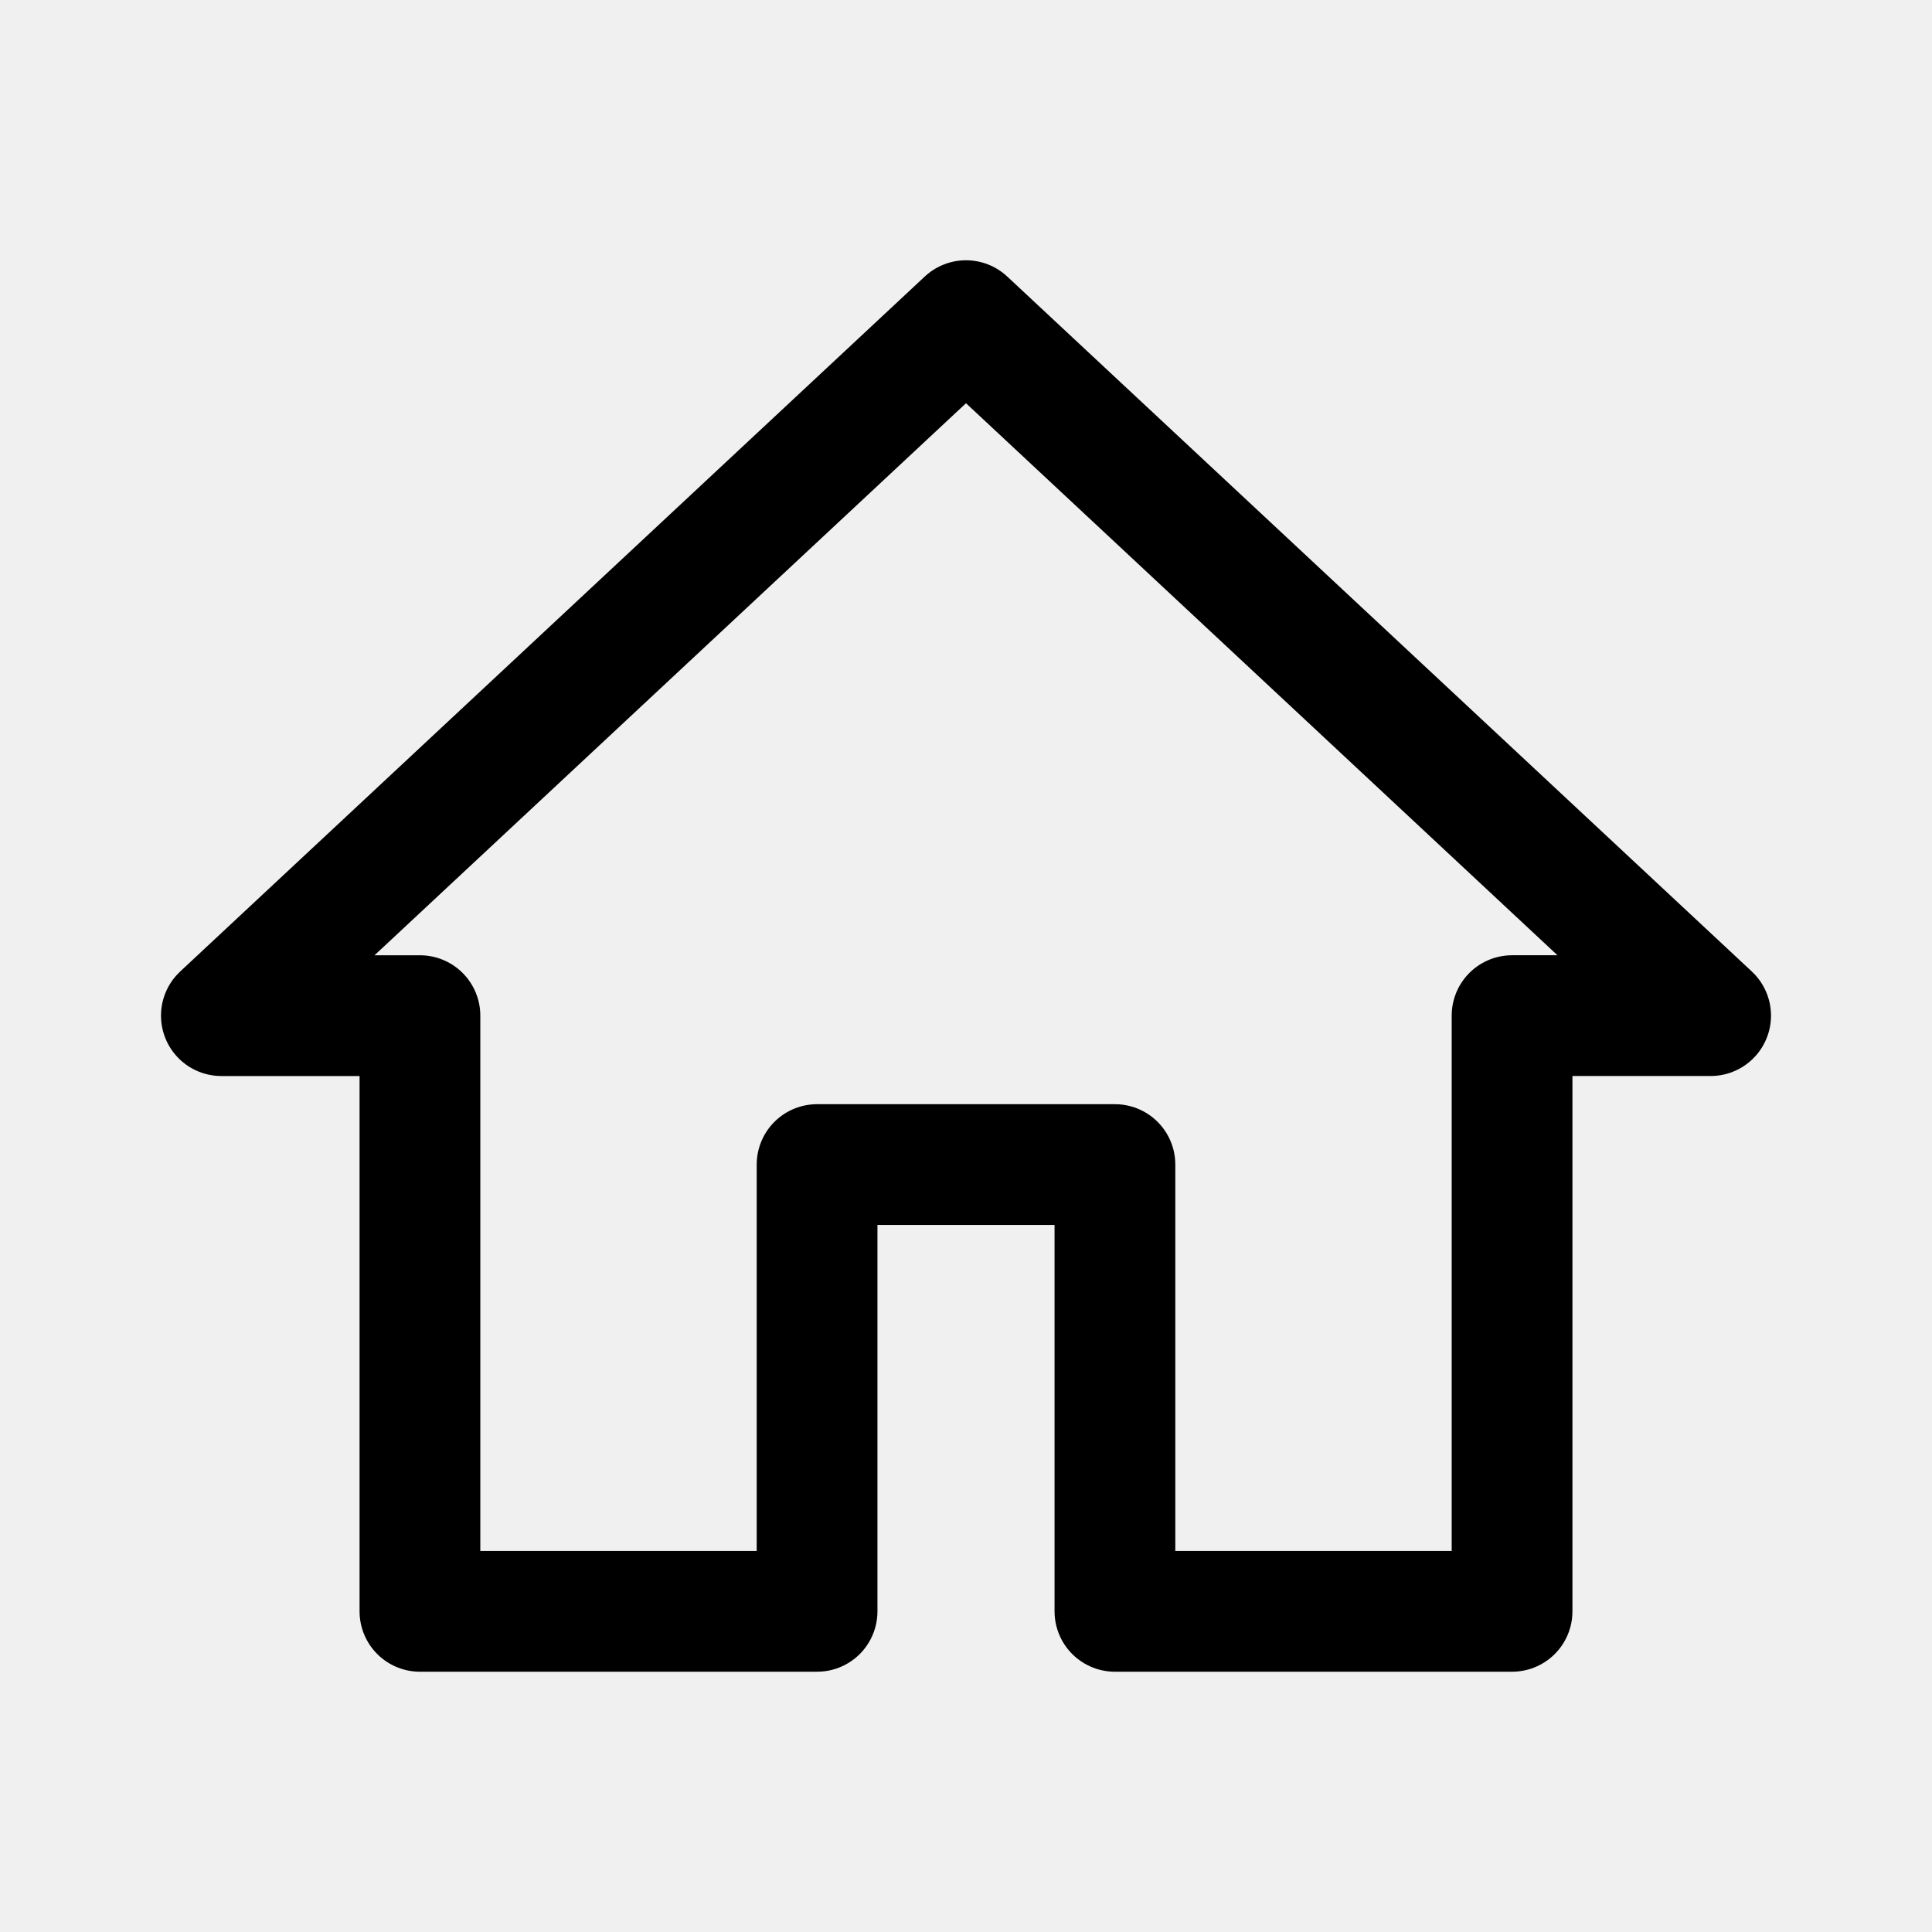
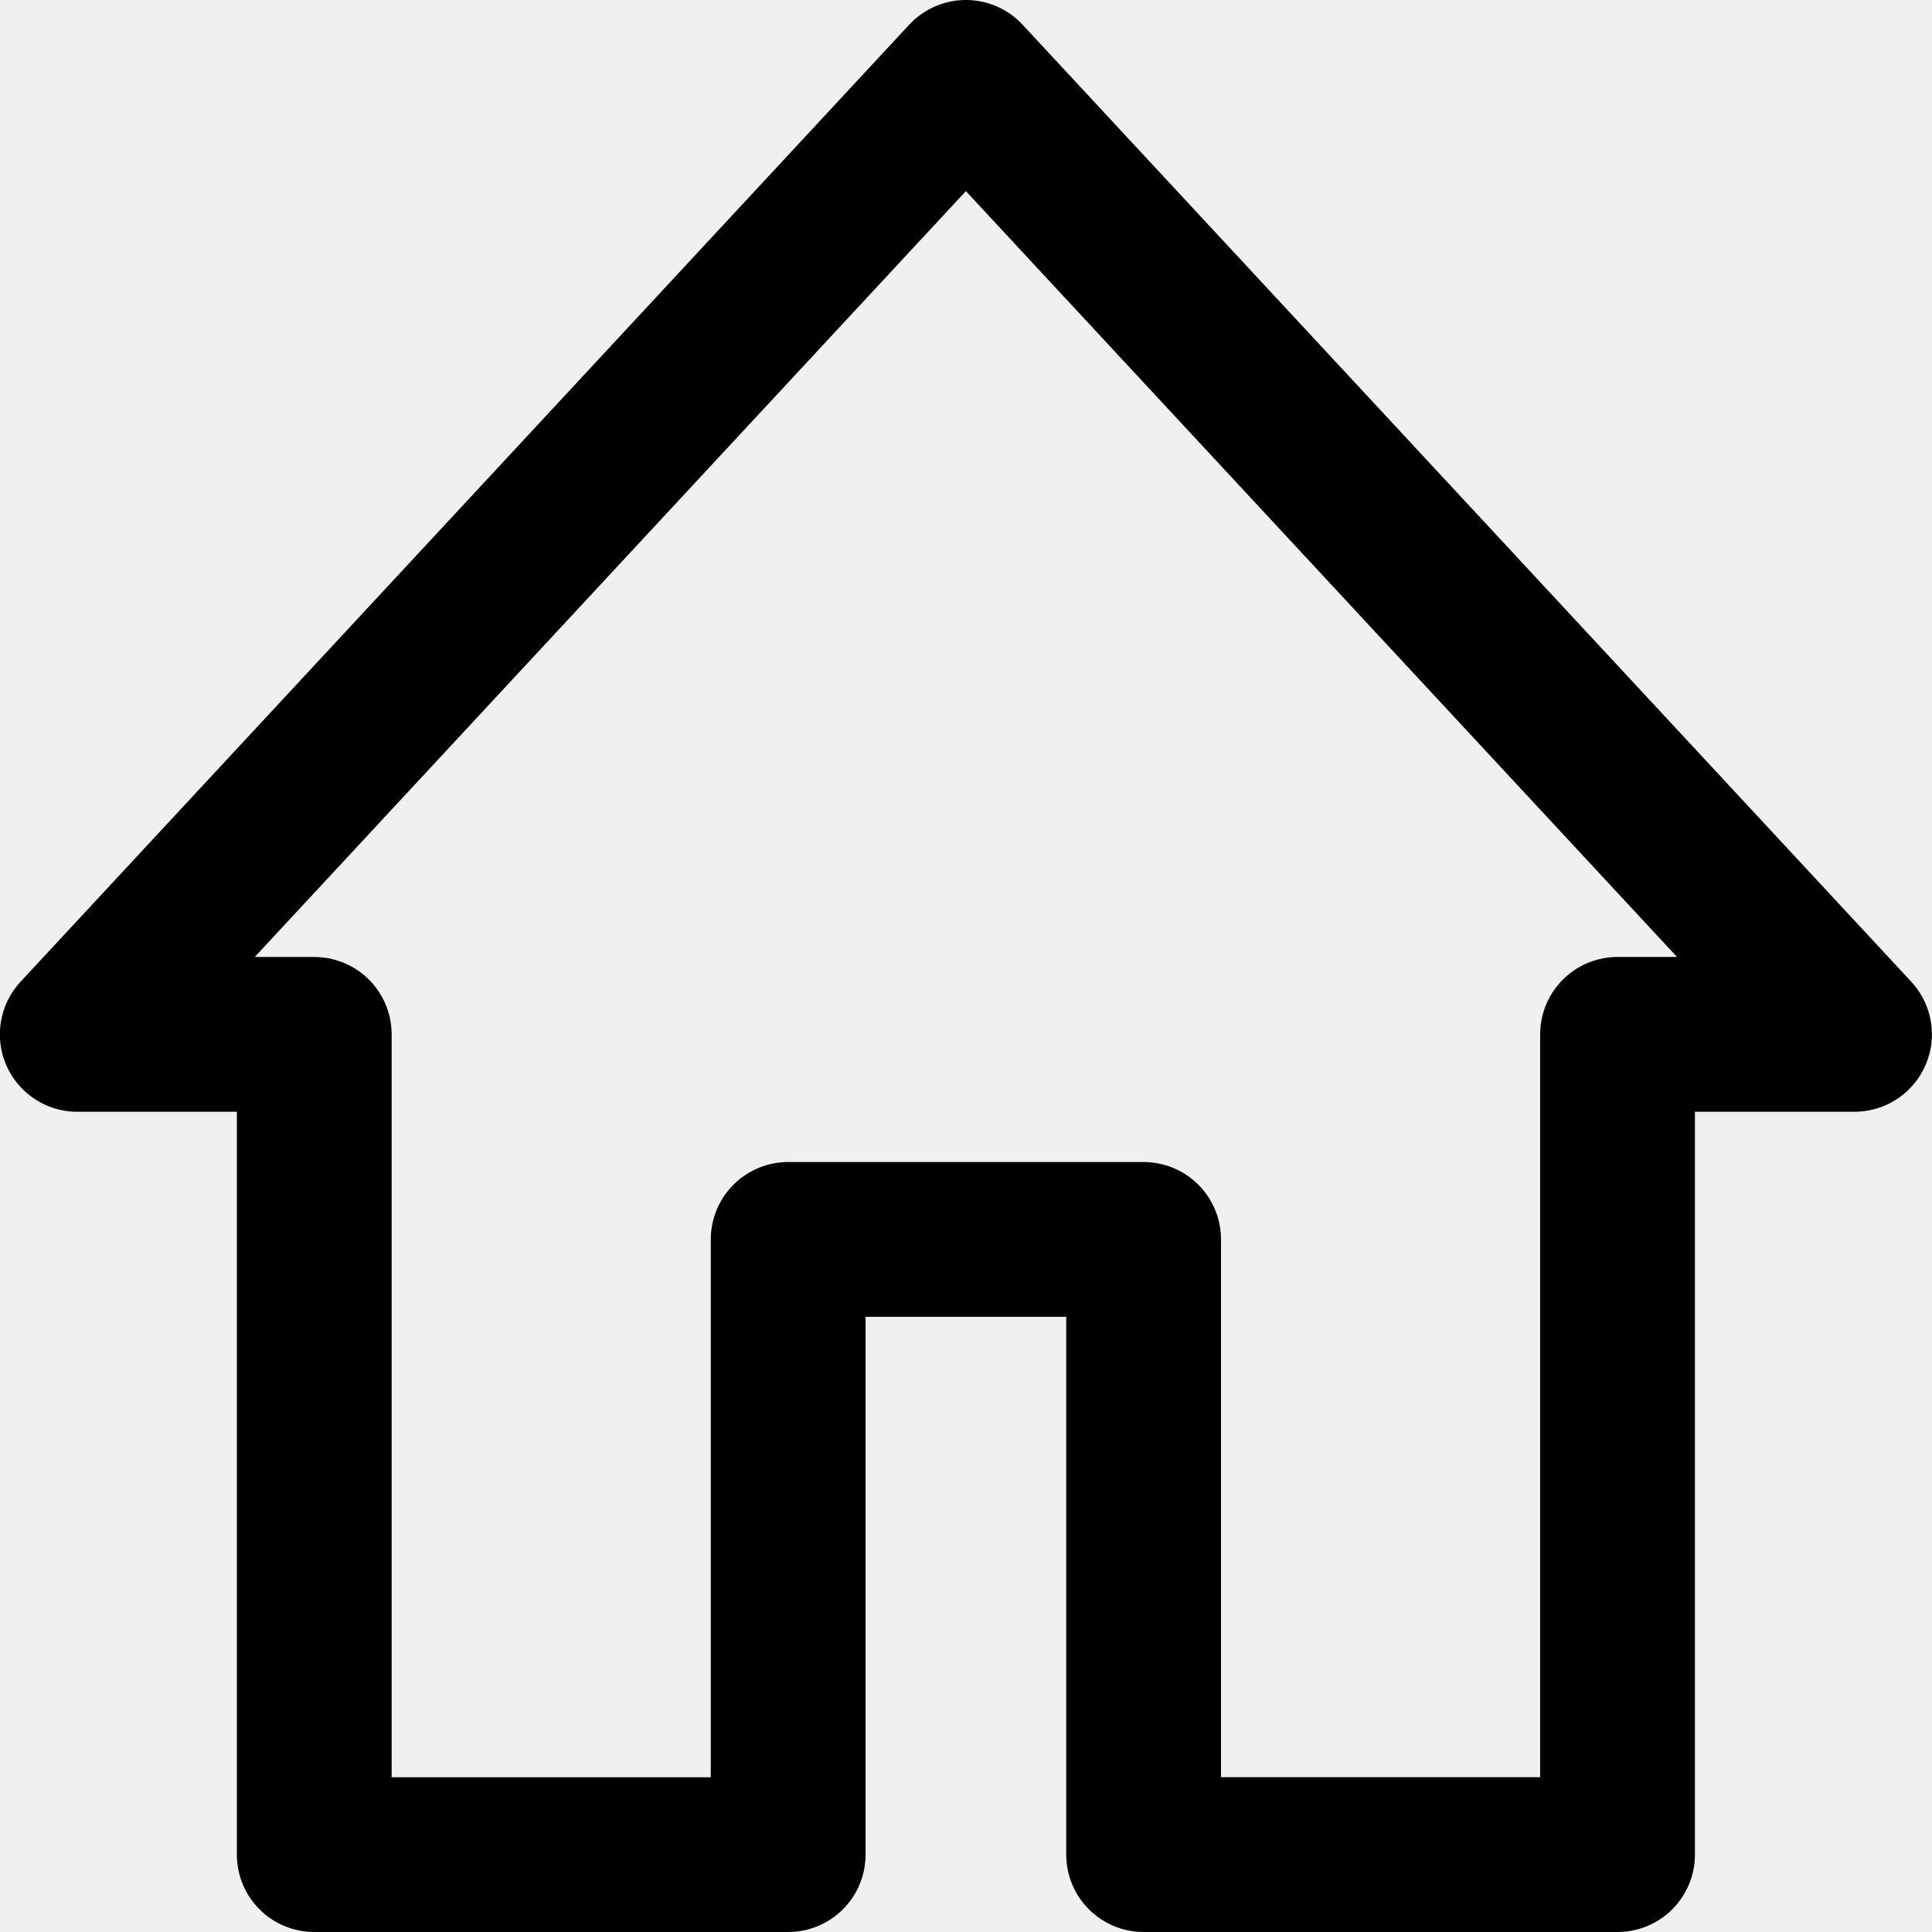
<svg xmlns="http://www.w3.org/2000/svg" width="800px" height="800px" viewBox="0 0 192 192" xml:space="preserve" id="svg1011" fill="none" version="1.1">
  <defs id="defs1009">
    <filter id="mask-powermask-path-effect5363_inverse" width="100" height="100" x="-50" y="-50" style="color-interpolation-filters:sRGB">
      <feColorMatrix id="mask-powermask-path-effect5363_primitive1" result="fbSourceGraphic" type="saturate" values="1" />
      <feColorMatrix id="mask-powermask-path-effect5363_primitive2" in="fbSourceGraphic" values="-1 0 0 0 1 0 -1 0 0 1 0 0 -1 0 1 0 0 0 1 0" />
    </filter>
    <filter id="mask-powermask-path-effect5414_inverse" width="100" height="100" x="-50" y="-50" style="color-interpolation-filters:sRGB">
      <feColorMatrix id="mask-powermask-path-effect5414_primitive1" result="fbSourceGraphic" type="saturate" values="1" />
      <feColorMatrix id="mask-powermask-path-effect5414_primitive2" in="fbSourceGraphic" values="-1 0 0 0 1 0 -1 0 0 1 0 0 -1 0 1 0 0 0 1 0" />
    </filter>
    <filter id="mask-powermask-path-effect5444_inverse" width="100" height="100" x="-50" y="-50" style="color-interpolation-filters:sRGB">
      <feColorMatrix id="mask-powermask-path-effect5444_primitive1" result="fbSourceGraphic" type="saturate" values="1" />
      <feColorMatrix id="mask-powermask-path-effect5444_primitive2" in="fbSourceGraphic" values="-1 0 0 0 1 0 -1 0 0 1 0 0 -1 0 1 0 0 0 1 0" />
    </filter>
    <filter id="mask-powermask-path-effect5462_inverse" width="100" height="100" x="-50" y="-50" style="color-interpolation-filters:sRGB">
      <feColorMatrix id="mask-powermask-path-effect5462_primitive1" result="fbSourceGraphic" type="saturate" values="1" />
      <feColorMatrix id="mask-powermask-path-effect5462_primitive2" in="fbSourceGraphic" values="-1 0 0 0 1 0 -1 0 0 1 0 0 -1 0 1 0 0 0 1 0" />
    </filter>
    <filter id="mask-powermask-path-effect5473_inverse" width="100" height="100" x="-50" y="-50" style="color-interpolation-filters:sRGB">
      <feColorMatrix id="mask-powermask-path-effect5473_primitive1" result="fbSourceGraphic" type="saturate" values="1" />
      <feColorMatrix id="mask-powermask-path-effect5473_primitive2" in="fbSourceGraphic" values="-1 0 0 0 1 0 -1 0 0 1 0 0 -1 0 1 0 0 0 1 0" />
    </filter>
    <filter id="mask-powermask-path-effect7499_inverse" width="100" height="100" x="-50" y="-50" style="color-interpolation-filters:sRGB">
      <feColorMatrix id="mask-powermask-path-effect7499_primitive1" result="fbSourceGraphic" type="saturate" values="1" />
      <feColorMatrix id="mask-powermask-path-effect7499_primitive2" in="fbSourceGraphic" values="-1 0 0 0 1 0 -1 0 0 1 0 0 -1 0 1 0 0 0 1 0" />
    </filter>
    <filter id="mask-powermask-path-effect7510_inverse" width="100" height="100" x="-50" y="-50" style="color-interpolation-filters:sRGB">
      <feColorMatrix id="mask-powermask-path-effect7510_primitive1" result="fbSourceGraphic" type="saturate" values="1" />
      <feColorMatrix id="mask-powermask-path-effect7510_primitive2" in="fbSourceGraphic" values="-1 0 0 0 1 0 -1 0 0 1 0 0 -1 0 1 0 0 0 1 0" />
    </filter>
    <filter id="mask-powermask-path-effect5363_inverse-3" width="100" height="100" x="-50" y="-50" style="color-interpolation-filters:sRGB">
      <feColorMatrix id="mask-powermask-path-effect5363_primitive1-8" result="fbSourceGraphic" type="saturate" values="1" />
      <feColorMatrix id="mask-powermask-path-effect5363_primitive2-0" in="fbSourceGraphic" values="-1 0 0 0 1 0 -1 0 0 1 0 0 -1 0 1 0 0 0 1 0" />
    </filter>
    <filter id="mask-powermask-path-effect5414_inverse-1" width="100" height="100" x="-50" y="-50" style="color-interpolation-filters:sRGB">
      <feColorMatrix id="mask-powermask-path-effect5414_primitive1-5" result="fbSourceGraphic" type="saturate" values="1" />
      <feColorMatrix id="mask-powermask-path-effect5414_primitive2-0" in="fbSourceGraphic" values="-1 0 0 0 1 0 -1 0 0 1 0 0 -1 0 1 0 0 0 1 0" />
    </filter>
    <filter id="mask-powermask-path-effect5444_inverse-8" width="100" height="100" x="-50" y="-50" style="color-interpolation-filters:sRGB">
      <feColorMatrix id="mask-powermask-path-effect5444_primitive1-0" result="fbSourceGraphic" type="saturate" values="1" />
      <feColorMatrix id="mask-powermask-path-effect5444_primitive2-7" in="fbSourceGraphic" values="-1 0 0 0 1 0 -1 0 0 1 0 0 -1 0 1 0 0 0 1 0" />
    </filter>
    <filter id="mask-powermask-path-effect5462_inverse-6" width="100" height="100" x="-50" y="-50" style="color-interpolation-filters:sRGB">
      <feColorMatrix id="mask-powermask-path-effect5462_primitive1-1" result="fbSourceGraphic" type="saturate" values="1" />
      <feColorMatrix id="mask-powermask-path-effect5462_primitive2-5" in="fbSourceGraphic" values="-1 0 0 0 1 0 -1 0 0 1 0 0 -1 0 1 0 0 0 1 0" />
    </filter>
    <filter id="mask-powermask-path-effect5473_inverse-5" width="100" height="100" x="-50" y="-50" style="color-interpolation-filters:sRGB">
      <feColorMatrix id="mask-powermask-path-effect5473_primitive1-3" result="fbSourceGraphic" type="saturate" values="1" />
      <feColorMatrix id="mask-powermask-path-effect5473_primitive2-5" in="fbSourceGraphic" values="-1 0 0 0 1 0 -1 0 0 1 0 0 -1 0 1 0 0 0 1 0" />
    </filter>
    <filter id="mask-powermask-path-effect7499_inverse-3" width="100" height="100" x="-50" y="-50" style="color-interpolation-filters:sRGB">
      <feColorMatrix id="mask-powermask-path-effect7499_primitive1-5" result="fbSourceGraphic" type="saturate" values="1" />
      <feColorMatrix id="mask-powermask-path-effect7499_primitive2-1" in="fbSourceGraphic" values="-1 0 0 0 1 0 -1 0 0 1 0 0 -1 0 1 0 0 0 1 0" />
    </filter>
    <filter id="mask-powermask-path-effect7510_inverse-0" width="100" height="100" x="-50" y="-50" style="color-interpolation-filters:sRGB">
      <feColorMatrix id="mask-powermask-path-effect7510_primitive1-6" result="fbSourceGraphic" type="saturate" values="1" />
      <feColorMatrix id="mask-powermask-path-effect7510_primitive2-1" in="fbSourceGraphic" values="-1 0 0 0 1 0 -1 0 0 1 0 0 -1 0 1 0 0 0 1 0" />
    </filter>
    <filter id="filter0_d" width="61.288" height="67.596" x="10.75" y="8.779" color-interpolation-filters="sRGB" filterUnits="userSpaceOnUse">
      <feFlood id="feFlood3303" flood-opacity="0" result="BackgroundImageFix" />
      <feColorMatrix id="feColorMatrix3305" in="SourceAlpha" type="matrix" values="0 0 0 0 0 0 0 0 0 0 0 0 0 0 0 0 0 0 127 0" />
      <feOffset id="feOffset3307" />
      <feGaussianBlur id="feGaussianBlur3309" stdDeviation="10" />
      <feColorMatrix id="feColorMatrix3311" type="matrix" values="0 0 0 0 0.331 0 0 0 0 0.399 0 0 0 0 0.496 0 0 0 0.32 0" />
      <feBlend id="feBlend3313" in2="BackgroundImageFix" mode="normal" result="effect1_dropShadow" />
      <feBlend id="feBlend3315" in="SourceGraphic" in2="effect1_dropShadow" mode="normal" result="shape" />
    </filter>
    <filter id="mask-powermask-path-effect5363_inverse-7" width="100" height="100" x="-50" y="-50" style="color-interpolation-filters:sRGB">
      <feColorMatrix id="mask-powermask-path-effect5363_primitive1-3" result="fbSourceGraphic" type="saturate" values="1" />
      <feColorMatrix id="mask-powermask-path-effect5363_primitive2-2" in="fbSourceGraphic" values="-1 0 0 0 1 0 -1 0 0 1 0 0 -1 0 1 0 0 0 1 0" />
    </filter>
    <filter id="mask-powermask-path-effect5414_inverse-9" width="100" height="100" x="-50" y="-50" style="color-interpolation-filters:sRGB">
      <feColorMatrix id="mask-powermask-path-effect5414_primitive1-6" result="fbSourceGraphic" type="saturate" values="1" />
      <feColorMatrix id="mask-powermask-path-effect5414_primitive2-5" in="fbSourceGraphic" values="-1 0 0 0 1 0 -1 0 0 1 0 0 -1 0 1 0 0 0 1 0" />
    </filter>
    <filter id="mask-powermask-path-effect5444_inverse-3" width="100" height="100" x="-50" y="-50" style="color-interpolation-filters:sRGB">
      <feColorMatrix id="mask-powermask-path-effect5444_primitive1-7" result="fbSourceGraphic" type="saturate" values="1" />
      <feColorMatrix id="mask-powermask-path-effect5444_primitive2-6" in="fbSourceGraphic" values="-1 0 0 0 1 0 -1 0 0 1 0 0 -1 0 1 0 0 0 1 0" />
    </filter>
    <filter id="mask-powermask-path-effect5462_inverse-61" width="100" height="100" x="-50" y="-50" style="color-interpolation-filters:sRGB">
      <feColorMatrix id="mask-powermask-path-effect5462_primitive1-0" result="fbSourceGraphic" type="saturate" values="1" />
      <feColorMatrix id="mask-powermask-path-effect5462_primitive2-8" in="fbSourceGraphic" values="-1 0 0 0 1 0 -1 0 0 1 0 0 -1 0 1 0 0 0 1 0" />
    </filter>
    <filter id="mask-powermask-path-effect5473_inverse-4" width="100" height="100" x="-50" y="-50" style="color-interpolation-filters:sRGB">
      <feColorMatrix id="mask-powermask-path-effect5473_primitive1-38" result="fbSourceGraphic" type="saturate" values="1" />
      <feColorMatrix id="mask-powermask-path-effect5473_primitive2-6" in="fbSourceGraphic" values="-1 0 0 0 1 0 -1 0 0 1 0 0 -1 0 1 0 0 0 1 0" />
    </filter>
    <filter id="mask-powermask-path-effect7499_inverse-2" width="100" height="100" x="-50" y="-50" style="color-interpolation-filters:sRGB">
      <feColorMatrix id="mask-powermask-path-effect7499_primitive1-3" result="fbSourceGraphic" type="saturate" values="1" />
      <feColorMatrix id="mask-powermask-path-effect7499_primitive2-8" in="fbSourceGraphic" values="-1 0 0 0 1 0 -1 0 0 1 0 0 -1 0 1 0 0 0 1 0" />
    </filter>
    <filter id="mask-powermask-path-effect7510_inverse-3" width="100" height="100" x="-50" y="-50" style="color-interpolation-filters:sRGB">
      <feColorMatrix id="mask-powermask-path-effect7510_primitive1-2" result="fbSourceGraphic" type="saturate" values="1" />
      <feColorMatrix id="mask-powermask-path-effect7510_primitive2-7" in="fbSourceGraphic" values="-1 0 0 0 1 0 -1 0 0 1 0 0 -1 0 1 0 0 0 1 0" />
    </filter>
    <filter id="filter0_d-9" width="61.288" height="67.596" x="10.75" y="8.779" color-interpolation-filters="sRGB" filterUnits="userSpaceOnUse">
      <feFlood id="feFlood3303-4" flood-opacity="0" result="BackgroundImageFix" />
      <feColorMatrix id="feColorMatrix3305-4" in="SourceAlpha" type="matrix" values="0 0 0 0 0 0 0 0 0 0 0 0 0 0 0 0 0 0 127 0" />
      <feOffset id="feOffset3307-0" />
      <feGaussianBlur id="feGaussianBlur3309-2" stdDeviation="10" />
      <feColorMatrix id="feColorMatrix3311-8" type="matrix" values="0 0 0 0 0.331 0 0 0 0 0.399 0 0 0 0 0.496 0 0 0 0.32 0" />
      <feBlend id="feBlend3313-6" in2="BackgroundImageFix" mode="normal" result="effect1_dropShadow" />
      <feBlend id="feBlend3315-3" in="SourceGraphic" in2="effect1_dropShadow" mode="normal" result="shape" />
    </filter>
    <filter id="mask-powermask-path-effect5363_inverse-2" width="100" height="100" x="-50" y="-50" style="color-interpolation-filters:sRGB">
      <feColorMatrix id="mask-powermask-path-effect5363_primitive1-2" result="fbSourceGraphic" type="saturate" values="1" />
      <feColorMatrix id="mask-powermask-path-effect5363_primitive2-8" in="fbSourceGraphic" values="-1 0 0 0 1 0 -1 0 0 1 0 0 -1 0 1 0 0 0 1 0" />
    </filter>
    <filter id="mask-powermask-path-effect5414_inverse-3" width="100" height="100" x="-50" y="-50" style="color-interpolation-filters:sRGB">
      <feColorMatrix id="mask-powermask-path-effect5414_primitive1-8" result="fbSourceGraphic" type="saturate" values="1" />
      <feColorMatrix id="mask-powermask-path-effect5414_primitive2-1" in="fbSourceGraphic" values="-1 0 0 0 1 0 -1 0 0 1 0 0 -1 0 1 0 0 0 1 0" />
    </filter>
    <filter id="mask-powermask-path-effect5444_inverse-2" width="100" height="100" x="-50" y="-50" style="color-interpolation-filters:sRGB">
      <feColorMatrix id="mask-powermask-path-effect5444_primitive1-6" result="fbSourceGraphic" type="saturate" values="1" />
      <feColorMatrix id="mask-powermask-path-effect5444_primitive2-4" in="fbSourceGraphic" values="-1 0 0 0 1 0 -1 0 0 1 0 0 -1 0 1 0 0 0 1 0" />
    </filter>
    <filter id="mask-powermask-path-effect5462_inverse-1" width="100" height="100" x="-50" y="-50" style="color-interpolation-filters:sRGB">
      <feColorMatrix id="mask-powermask-path-effect5462_primitive1-10" result="fbSourceGraphic" type="saturate" values="1" />
      <feColorMatrix id="mask-powermask-path-effect5462_primitive2-0" in="fbSourceGraphic" values="-1 0 0 0 1 0 -1 0 0 1 0 0 -1 0 1 0 0 0 1 0" />
    </filter>
    <filter id="mask-powermask-path-effect5473_inverse-1" width="100" height="100" x="-50" y="-50" style="color-interpolation-filters:sRGB">
      <feColorMatrix id="mask-powermask-path-effect5473_primitive1-1" result="fbSourceGraphic" type="saturate" values="1" />
      <feColorMatrix id="mask-powermask-path-effect5473_primitive2-7" in="fbSourceGraphic" values="-1 0 0 0 1 0 -1 0 0 1 0 0 -1 0 1 0 0 0 1 0" />
    </filter>
    <filter id="mask-powermask-path-effect7499_inverse-1" width="100" height="100" x="-50" y="-50" style="color-interpolation-filters:sRGB">
      <feColorMatrix id="mask-powermask-path-effect7499_primitive1-53" result="fbSourceGraphic" type="saturate" values="1" />
      <feColorMatrix id="mask-powermask-path-effect7499_primitive2-7" in="fbSourceGraphic" values="-1 0 0 0 1 0 -1 0 0 1 0 0 -1 0 1 0 0 0 1 0" />
    </filter>
    <filter id="mask-powermask-path-effect7510_inverse-1" width="100" height="100" x="-50" y="-50" style="color-interpolation-filters:sRGB">
      <feColorMatrix id="mask-powermask-path-effect7510_primitive1-7" result="fbSourceGraphic" type="saturate" values="1" />
      <feColorMatrix id="mask-powermask-path-effect7510_primitive2-3" in="fbSourceGraphic" values="-1 0 0 0 1 0 -1 0 0 1 0 0 -1 0 1 0 0 0 1 0" />
    </filter>
    <filter id="filter0_d-0" width="61.288" height="67.596" x="10.75" y="8.779" color-interpolation-filters="sRGB" filterUnits="userSpaceOnUse">
      <feFlood id="feFlood3303-0" flood-opacity="0" result="BackgroundImageFix" />
      <feColorMatrix id="feColorMatrix3305-0" in="SourceAlpha" type="matrix" values="0 0 0 0 0 0 0 0 0 0 0 0 0 0 0 0 0 0 127 0" />
      <feOffset id="feOffset3307-7" />
      <feGaussianBlur id="feGaussianBlur3309-5" stdDeviation="10" />
      <feColorMatrix id="feColorMatrix3311-2" type="matrix" values="0 0 0 0 0.331 0 0 0 0 0.399 0 0 0 0 0.496 0 0 0 0.32 0" />
      <feBlend id="feBlend3313-4" in2="BackgroundImageFix" mode="normal" result="effect1_dropShadow" />
      <feBlend id="feBlend3315-4" in="SourceGraphic" in2="effect1_dropShadow" mode="normal" result="shape" />
    </filter>
    <filter id="mask-powermask-path-effect5363_inverse-1" width="100" height="100" x="-50" y="-50" style="color-interpolation-filters:sRGB">
      <feColorMatrix id="mask-powermask-path-effect5363_primitive1-5" result="fbSourceGraphic" type="saturate" values="1" />
      <feColorMatrix id="mask-powermask-path-effect5363_primitive2-6" in="fbSourceGraphic" values="-1 0 0 0 1 0 -1 0 0 1 0 0 -1 0 1 0 0 0 1 0" />
    </filter>
    <filter id="mask-powermask-path-effect5414_inverse-2" width="100" height="100" x="-50" y="-50" style="color-interpolation-filters:sRGB">
      <feColorMatrix id="mask-powermask-path-effect5414_primitive1-67" result="fbSourceGraphic" type="saturate" values="1" />
      <feColorMatrix id="mask-powermask-path-effect5414_primitive2-4" in="fbSourceGraphic" values="-1 0 0 0 1 0 -1 0 0 1 0 0 -1 0 1 0 0 0 1 0" />
    </filter>
    <filter id="mask-powermask-path-effect5444_inverse-86" width="100" height="100" x="-50" y="-50" style="color-interpolation-filters:sRGB">
      <feColorMatrix id="mask-powermask-path-effect5444_primitive1-71" result="fbSourceGraphic" type="saturate" values="1" />
      <feColorMatrix id="mask-powermask-path-effect5444_primitive2-2" in="fbSourceGraphic" values="-1 0 0 0 1 0 -1 0 0 1 0 0 -1 0 1 0 0 0 1 0" />
    </filter>
    <filter id="mask-powermask-path-effect5462_inverse-3" width="100" height="100" x="-50" y="-50" style="color-interpolation-filters:sRGB">
      <feColorMatrix id="mask-powermask-path-effect5462_primitive1-3" result="fbSourceGraphic" type="saturate" values="1" />
      <feColorMatrix id="mask-powermask-path-effect5462_primitive2-7" in="fbSourceGraphic" values="-1 0 0 0 1 0 -1 0 0 1 0 0 -1 0 1 0 0 0 1 0" />
    </filter>
    <filter id="mask-powermask-path-effect5473_inverse-2" width="100" height="100" x="-50" y="-50" style="color-interpolation-filters:sRGB">
      <feColorMatrix id="mask-powermask-path-effect5473_primitive1-0" result="fbSourceGraphic" type="saturate" values="1" />
      <feColorMatrix id="mask-powermask-path-effect5473_primitive2-1" in="fbSourceGraphic" values="-1 0 0 0 1 0 -1 0 0 1 0 0 -1 0 1 0 0 0 1 0" />
    </filter>
    <filter id="mask-powermask-path-effect7499_inverse-6" width="100" height="100" x="-50" y="-50" style="color-interpolation-filters:sRGB">
      <feColorMatrix id="mask-powermask-path-effect7499_primitive1-6" result="fbSourceGraphic" type="saturate" values="1" />
      <feColorMatrix id="mask-powermask-path-effect7499_primitive2-4" in="fbSourceGraphic" values="-1 0 0 0 1 0 -1 0 0 1 0 0 -1 0 1 0 0 0 1 0" />
    </filter>
    <filter id="mask-powermask-path-effect7510_inverse-8" width="100" height="100" x="-50" y="-50" style="color-interpolation-filters:sRGB">
      <feColorMatrix id="mask-powermask-path-effect7510_primitive1-61" result="fbSourceGraphic" type="saturate" values="1" />
      <feColorMatrix id="mask-powermask-path-effect7510_primitive2-34" in="fbSourceGraphic" values="-1 0 0 0 1 0 -1 0 0 1 0 0 -1 0 1 0 0 0 1 0" />
    </filter>
    <filter id="filter0_d-2" width="61.288" height="67.596" x="10.75" y="8.779" color-interpolation-filters="sRGB" filterUnits="userSpaceOnUse">
      <feFlood id="feFlood3303-8" flood-opacity="0" result="BackgroundImageFix" />
      <feColorMatrix id="feColorMatrix3305-1" in="SourceAlpha" type="matrix" values="0 0 0 0 0 0 0 0 0 0 0 0 0 0 0 0 0 0 127 0" />
      <feOffset id="feOffset3307-2" />
      <feGaussianBlur id="feGaussianBlur3309-55" stdDeviation="10" />
      <feColorMatrix id="feColorMatrix3311-7" type="matrix" values="0 0 0 0 0.331 0 0 0 0 0.399 0 0 0 0 0.496 0 0 0 0.32 0" />
      <feBlend id="feBlend3313-7" in2="BackgroundImageFix" mode="normal" result="effect1_dropShadow" />
      <feBlend id="feBlend3315-5" in="SourceGraphic" in2="effect1_dropShadow" mode="normal" result="shape" />
    </filter>
    <clipPath id="a">
      <path id="path1006" fill="#ffffff" d="M0 0h192v192H0z" />
    </clipPath>
    <clipPath id="clipPath7516" clipPathUnits="userSpaceOnUse">
      <path id="path7518" fill="#ffffff" d="M18.79 67.427a5.31 5.31 0 0 1-4.034-5.146V33.623c0-2.763 2.61-4.789 5.304-4.116l17.054 4.26a5.31 5.31 0 0 1 4.033 5.146V67.57c0 2.762-2.61 4.789-5.304 4.116z" style="display:block;fill:#ffffff;fill-opacity:1;stroke:none;stroke-width:4.4;stroke-dasharray:none;stroke-opacity:1" />
    </clipPath>
    <clipPath id="clipPath7528" clipPathUnits="userSpaceOnUse">
      <path id="path7530" fill="#ffffff" d="M34.838 60.83a5.31 5.31 0 0 1-4.033-5.147V27.026c0-2.763 2.61-4.79 5.303-4.117l17.054 4.26a5.31 5.31 0 0 1 4.034 5.146v28.658c0 2.763-2.61 4.79-5.304 4.116z" style="display:block;fill:#ffffff;fill-opacity:1;stroke:none;stroke-width:4.4;stroke-dasharray:none;stroke-opacity:1" />
    </clipPath>
    <clipPath id="a-4">
      <path id="path1006-0" fill="#ffffff" d="M0 0h192v192H0z" />
    </clipPath>
    <clipPath id="clipPath7516-8" clipPathUnits="userSpaceOnUse">
      <path id="path7518-9" fill="#ffffff" d="M18.79 67.427a5.31 5.31 0 0 1-4.034-5.146V33.623c0-2.763 2.61-4.789 5.304-4.116l17.054 4.26a5.31 5.31 0 0 1 4.033 5.146V67.57c0 2.762-2.61 4.789-5.304 4.116z" style="display:block;fill:#ffffff;fill-opacity:1;stroke:none;stroke-width:4.4;stroke-dasharray:none;stroke-opacity:1" />
    </clipPath>
    <clipPath id="clipPath7528-8" clipPathUnits="userSpaceOnUse">
      <path id="path7530-4" fill="#ffffff" d="M34.838 60.83a5.31 5.31 0 0 1-4.033-5.147V27.026c0-2.763 2.61-4.79 5.303-4.117l17.054 4.26a5.31 5.31 0 0 1 4.034 5.146v28.658c0 2.763-2.61 4.79-5.304 4.116z" style="display:block;fill:#ffffff;fill-opacity:1;stroke:none;stroke-width:4.4;stroke-dasharray:none;stroke-opacity:1" />
    </clipPath>
    <clipPath id="a-2">
      <path id="path1006-9" fill="#ffffff" d="M0 0h192v192H0z" />
    </clipPath>
    <clipPath id="clipPath7516-0" clipPathUnits="userSpaceOnUse">
      <path id="path7518-8" fill="#ffffff" d="M18.79 67.427a5.31 5.31 0 0 1-4.034-5.146V33.623c0-2.763 2.61-4.789 5.304-4.116l17.054 4.26a5.31 5.31 0 0 1 4.033 5.146V67.57c0 2.762-2.61 4.789-5.304 4.116z" style="display:block;fill:#ffffff;fill-opacity:1;stroke:none;stroke-width:4.4;stroke-dasharray:none;stroke-opacity:1" />
    </clipPath>
    <clipPath id="clipPath7528-3" clipPathUnits="userSpaceOnUse">
      <path id="path7530-9" fill="#ffffff" d="M34.838 60.83a5.31 5.31 0 0 1-4.033-5.147V27.026c0-2.763 2.61-4.79 5.303-4.117l17.054 4.26a5.31 5.31 0 0 1 4.034 5.146v28.658c0 2.763-2.61 4.79-5.304 4.116z" style="display:block;fill:#ffffff;fill-opacity:1;stroke:none;stroke-width:4.4;stroke-dasharray:none;stroke-opacity:1" />
    </clipPath>
    <clipPath id="a-6">
      <path id="path1006-6" fill="#ffffff" d="M0 0h192v192H0z" />
    </clipPath>
    <clipPath id="clipPath7516-08" clipPathUnits="userSpaceOnUse">
      <path id="path7518-0" fill="#ffffff" d="M18.79 67.427a5.31 5.31 0 0 1-4.034-5.146V33.623c0-2.763 2.61-4.789 5.304-4.116l17.054 4.26a5.31 5.31 0 0 1 4.033 5.146V67.57c0 2.762-2.61 4.789-5.304 4.116z" style="display:block;fill:#ffffff;fill-opacity:1;stroke:none;stroke-width:4.4;stroke-dasharray:none;stroke-opacity:1" />
    </clipPath>
    <clipPath id="clipPath7528-5" clipPathUnits="userSpaceOnUse">
      <path id="path7530-1" fill="#ffffff" d="M34.838 60.83a5.31 5.31 0 0 1-4.033-5.147V27.026c0-2.763 2.61-4.79 5.303-4.117l17.054 4.26a5.31 5.31 0 0 1 4.034 5.146v28.658c0 2.763-2.61 4.79-5.304 4.116z" style="display:block;fill:#ffffff;fill-opacity:1;stroke:none;stroke-width:4.4;stroke-dasharray:none;stroke-opacity:1" />
    </clipPath>
    <clipPath id="a-3">
      <path id="path1006-3" fill="#ffffff" d="M0 0h192v192H0z" />
    </clipPath>
    <clipPath id="clipPath7516-4" clipPathUnits="userSpaceOnUse">
      <path id="path7518-6" fill="#ffffff" d="M18.79 67.427a5.31 5.31 0 0 1-4.034-5.146V33.623c0-2.763 2.61-4.789 5.304-4.116l17.054 4.26a5.31 5.31 0 0 1 4.033 5.146V67.57c0 2.762-2.61 4.789-5.304 4.116z" style="display:block;fill:#ffffff;fill-opacity:1;stroke:none;stroke-width:4.4;stroke-dasharray:none;stroke-opacity:1" />
    </clipPath>
    <clipPath id="clipPath7528-1" clipPathUnits="userSpaceOnUse">
      <path id="path7530-16" fill="#ffffff" d="M34.838 60.83a5.31 5.31 0 0 1-4.033-5.147V27.026c0-2.763 2.61-4.79 5.303-4.117l17.054 4.26a5.31 5.31 0 0 1 4.034 5.146v28.658c0 2.763-2.61 4.79-5.304 4.116z" style="display:block;fill:#ffffff;fill-opacity:1;stroke:none;stroke-width:4.4;stroke-dasharray:none;stroke-opacity:1" />
    </clipPath>
    <radialGradient id="paint0_radial" cx="0" cy="0" r="1" gradientTransform="matrix(84.0465 0 0 84.2932 25.426 19.68)" gradientUnits="userSpaceOnUse">
      <stop id="stop3318" offset=".031" stop-color="#98C7FF" />
      <stop id="stop3320" offset=".469" stop-color="#1065E4" />
      <stop id="stop3322" offset="1" stop-color="#044AB1" />
    </radialGradient>
    <radialGradient id="paint2_radial" cx="0" cy="0" r="1" gradientTransform="matrix(0 -44.5345 37.387 0 41.297 45.242)" gradientUnits="userSpaceOnUse">
      <stop id="stop3330" stop-color="#ffffff" />
      <stop id="stop3332" offset=".339" stop-color="#ffffff" />
      <stop id="stop3334" offset="1" stop-color="#ECF4FF" />
    </radialGradient>
    <radialGradient id="paint3_radial" cx="0" cy="0" r="1" gradientTransform="matrix(0 -14.6613 14.7339 0 41.422 45.495)" gradientUnits="userSpaceOnUse">
      <stop id="stop3337" offset=".292" stop-color="#ffffff" />
      <stop id="stop3339" offset="1" stop-color="#F3F8FF" />
    </radialGradient>
    <radialGradient id="paint0_radial-0" cx="0" cy="0" r="1" gradientTransform="matrix(84.0465 0 0 84.2932 25.426 19.68)" gradientUnits="userSpaceOnUse">
      <stop id="stop3318-7" offset=".031" stop-color="#98C7FF" />
      <stop id="stop3320-9" offset=".469" stop-color="#1065E4" />
      <stop id="stop3322-9" offset="1" stop-color="#044AB1" />
    </radialGradient>
    <radialGradient id="paint2_radial-3" cx="0" cy="0" r="1" gradientTransform="matrix(0 -44.5345 37.387 0 41.297 45.242)" gradientUnits="userSpaceOnUse">
      <stop id="stop3330-4" stop-color="#ffffff" />
      <stop id="stop3332-1" offset=".339" stop-color="#ffffff" />
      <stop id="stop3334-2" offset="1" stop-color="#ECF4FF" />
    </radialGradient>
    <radialGradient id="paint3_radial-0" cx="0" cy="0" r="1" gradientTransform="matrix(0 -14.6613 14.7339 0 41.422 45.495)" gradientUnits="userSpaceOnUse">
      <stop id="stop3337-8" offset=".292" stop-color="#ffffff" />
      <stop id="stop3339-6" offset="1" stop-color="#F3F8FF" />
    </radialGradient>
    <radialGradient id="paint0_radial-1" cx="0" cy="0" r="1" gradientTransform="matrix(84.0465 0 0 84.2932 25.426 19.68)" gradientUnits="userSpaceOnUse">
      <stop id="stop3318-3" offset=".031" stop-color="#98C7FF" />
      <stop id="stop3320-0" offset=".469" stop-color="#1065E4" />
      <stop id="stop3322-4" offset="1" stop-color="#044AB1" />
    </radialGradient>
    <radialGradient id="paint2_radial-9" cx="0" cy="0" r="1" gradientTransform="matrix(0 -44.5345 37.387 0 41.297 45.242)" gradientUnits="userSpaceOnUse">
      <stop id="stop3330-2" stop-color="#ffffff" />
      <stop id="stop3332-13" offset=".339" stop-color="#ffffff" />
      <stop id="stop3334-7" offset="1" stop-color="#ECF4FF" />
    </radialGradient>
    <radialGradient id="paint3_radial-01" cx="0" cy="0" r="1" gradientTransform="matrix(0 -14.6613 14.7339 0 41.422 45.495)" gradientUnits="userSpaceOnUse">
      <stop id="stop3337-89" offset=".292" stop-color="#ffffff" />
      <stop id="stop3339-5" offset="1" stop-color="#F3F8FF" />
    </radialGradient>
    <radialGradient id="paint0_radial-4" cx="0" cy="0" r="1" gradientTransform="matrix(84.0465 0 0 84.2932 25.426 19.68)" gradientUnits="userSpaceOnUse">
      <stop id="stop3318-5" offset=".031" stop-color="#98C7FF" />
      <stop id="stop3320-1" offset=".469" stop-color="#1065E4" />
      <stop id="stop3322-7" offset="1" stop-color="#044AB1" />
    </radialGradient>
    <radialGradient id="paint2_radial-5" cx="0" cy="0" r="1" gradientTransform="matrix(0 -44.5345 37.387 0 41.297 45.242)" gradientUnits="userSpaceOnUse">
      <stop id="stop3330-43" stop-color="#ffffff" />
      <stop id="stop3332-18" offset=".339" stop-color="#ffffff" />
      <stop id="stop3334-0" offset="1" stop-color="#ECF4FF" />
    </radialGradient>
    <radialGradient id="paint3_radial-4" cx="0" cy="0" r="1" gradientTransform="matrix(0 -14.6613 14.7339 0 41.422 45.495)" gradientUnits="userSpaceOnUse">
      <stop id="stop3337-5" offset=".292" stop-color="#ffffff" />
      <stop id="stop3339-8" offset="1" stop-color="#F3F8FF" />
    </radialGradient>
    <linearGradient id="paint1_linear" x1="21.536" x2="41.339" y1="5.244" y2="28.982" gradientUnits="userSpaceOnUse">
      <stop id="stop3325" offset=".031" stop-color="#C1DEFF" stop-opacity=".12" />
      <stop id="stop3327" offset=".891" stop-color="#8DBBFF" />
    </linearGradient>
    <style id="style1182" type="text/css">.fil4{fill:#fefefe}.fil3{fill:#00ae42}.fil5{fill:red}.fil0{fill:#00ae42}.fil0,.fil1,.fil2{fill-rule:nonzero}.fil1{fill:red}.fil2{fill:#fff}</style>
  </defs>
-   <path id="path8428" d="M41.733 160.134v-59.2H21.999L96 31.865l74 69.067h-19.733v59.201H110.8v-44.4H81.2v44.4z" style="fill:none;fill-opacity:1;stroke:#000000;stroke-width:12;stroke-linecap:round;stroke-linejoin:round;stroke-miterlimit:5;stroke-dasharray:none;stroke-opacity:1" />
+   <path id="path8428" d="m 31.229,184.309 v -81.514 H 7.679 L 95.989,7.691 131.258,45.673 184.299,102.792 h -23.549 v 81.516 H 113.651 V 123.172 H 78.328 v 61.136 z" style="fill:none;fill-opacity:1;stroke:#000000;stroke-width:15.382;stroke-linecap:round;stroke-linejoin:round;stroke-miterlimit:5;stroke-dasharray:none;stroke-opacity:1" />
</svg>
